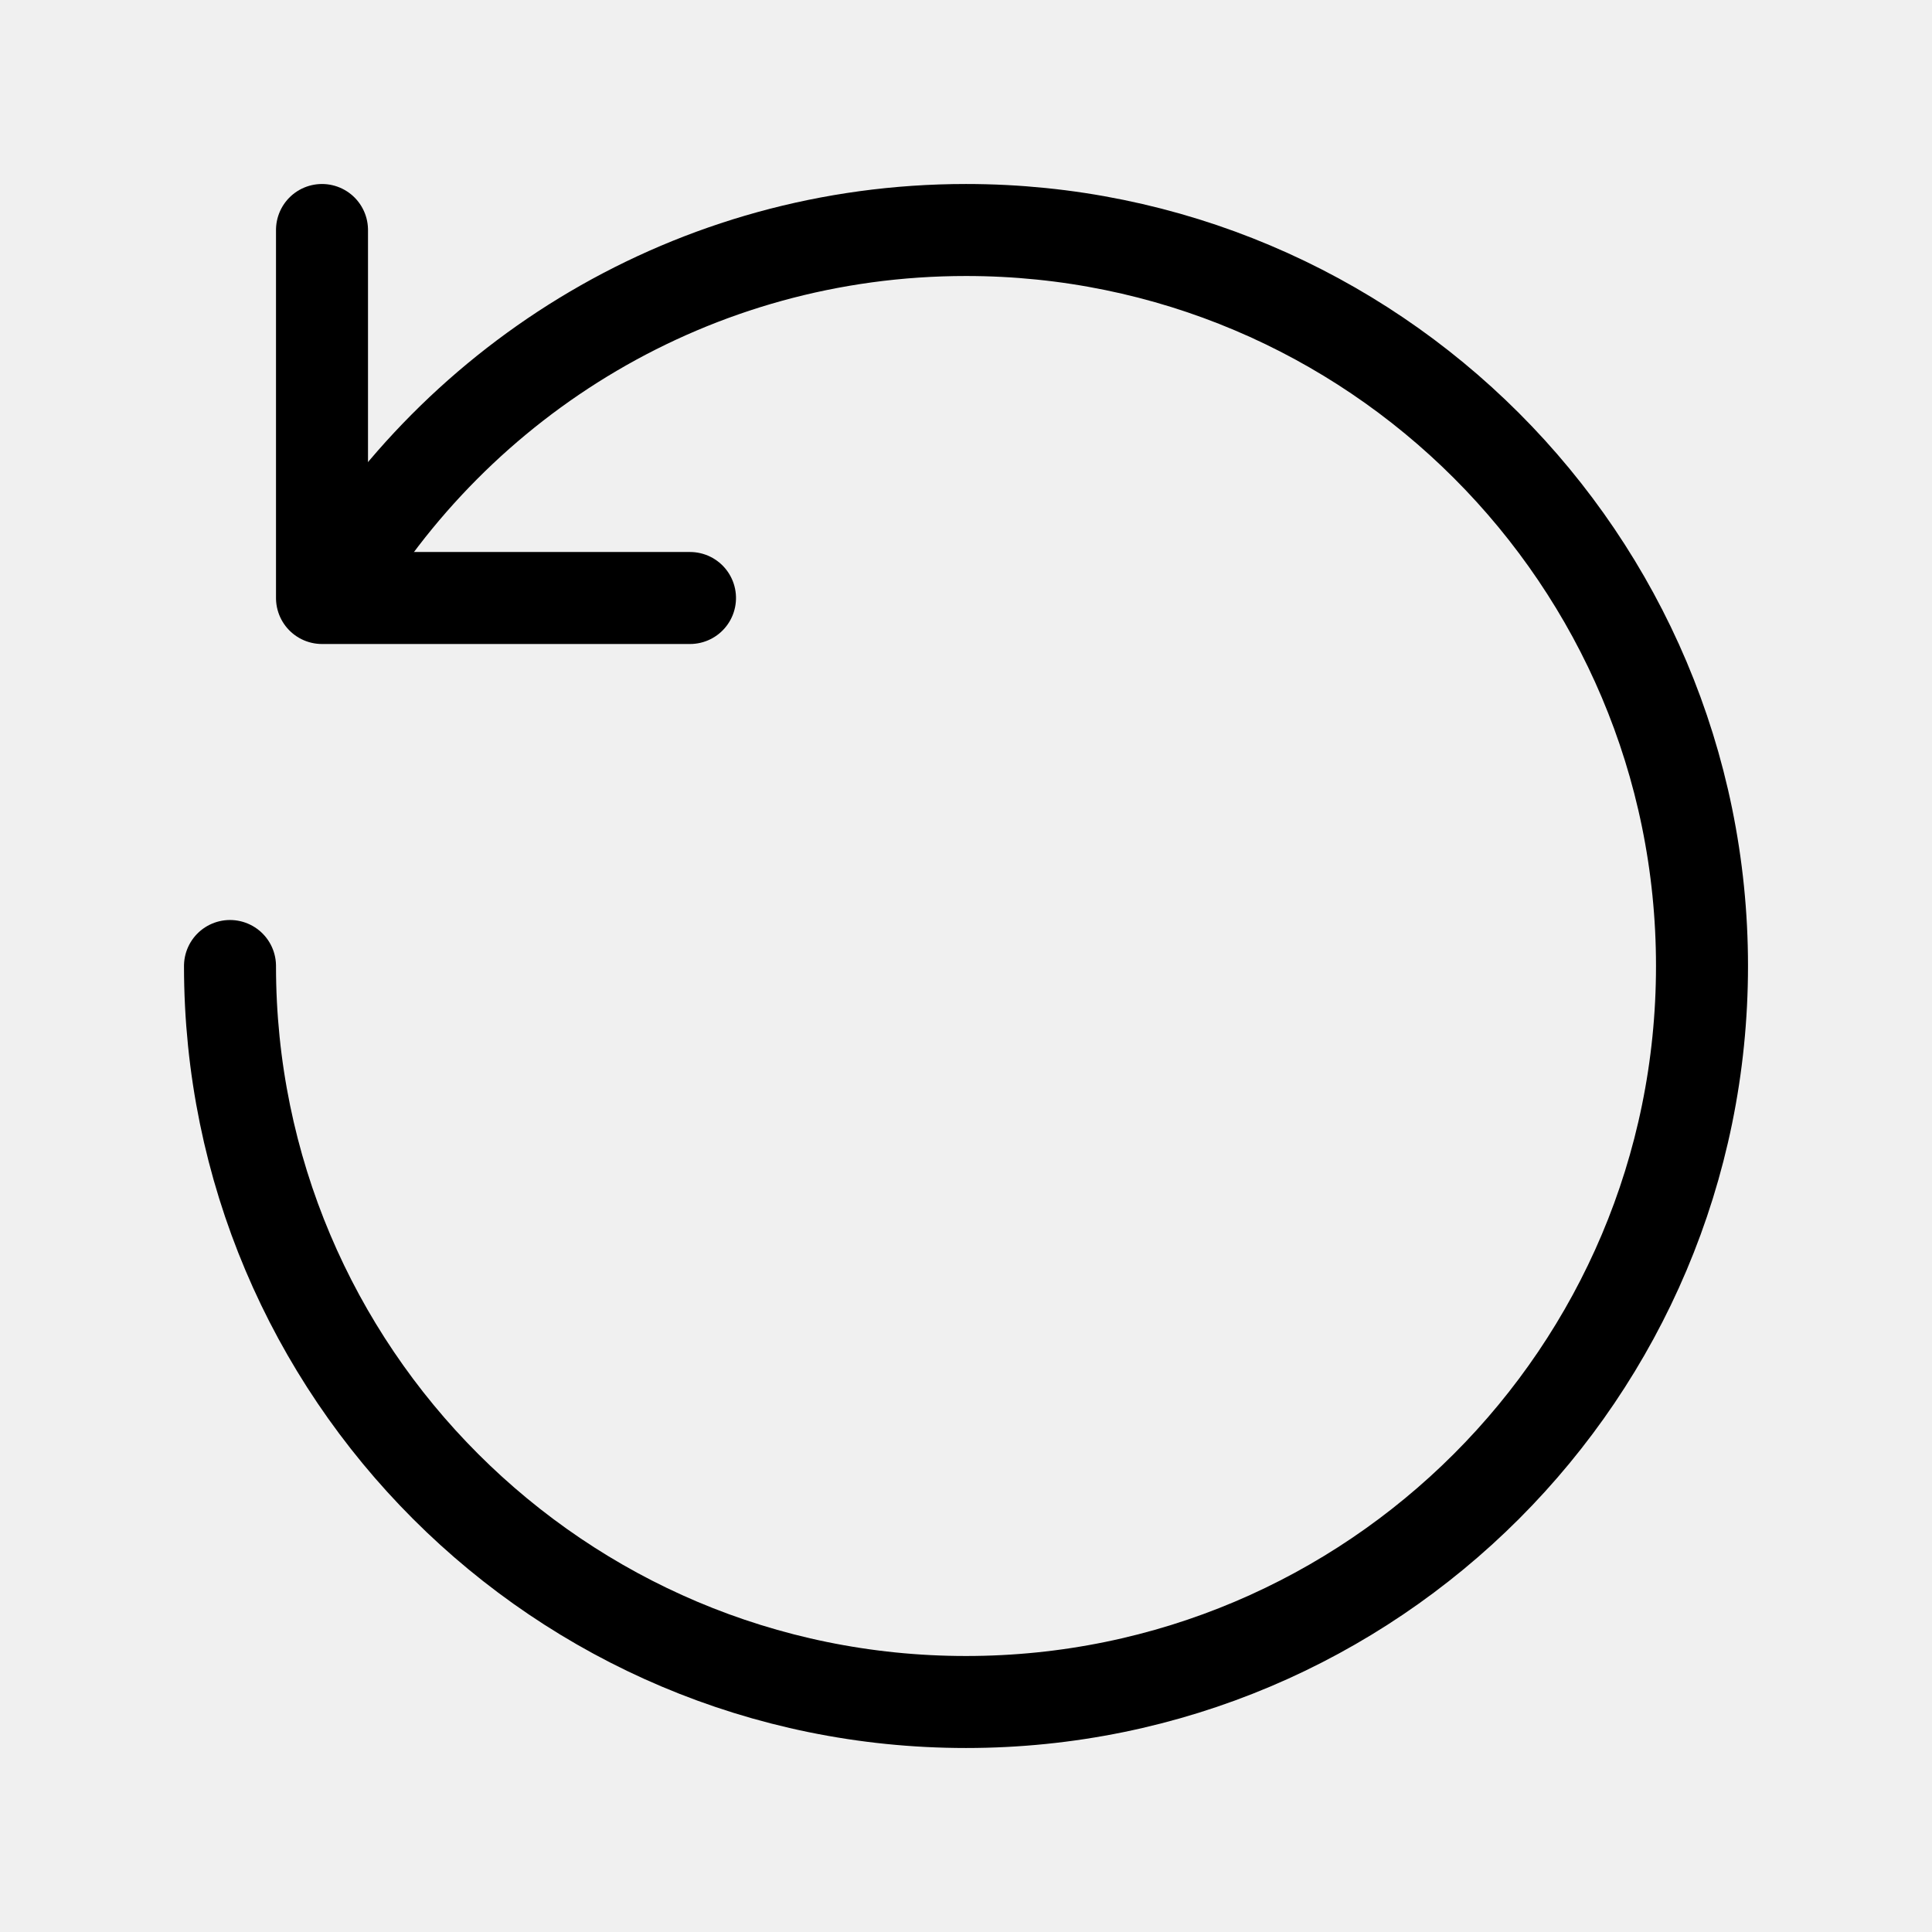
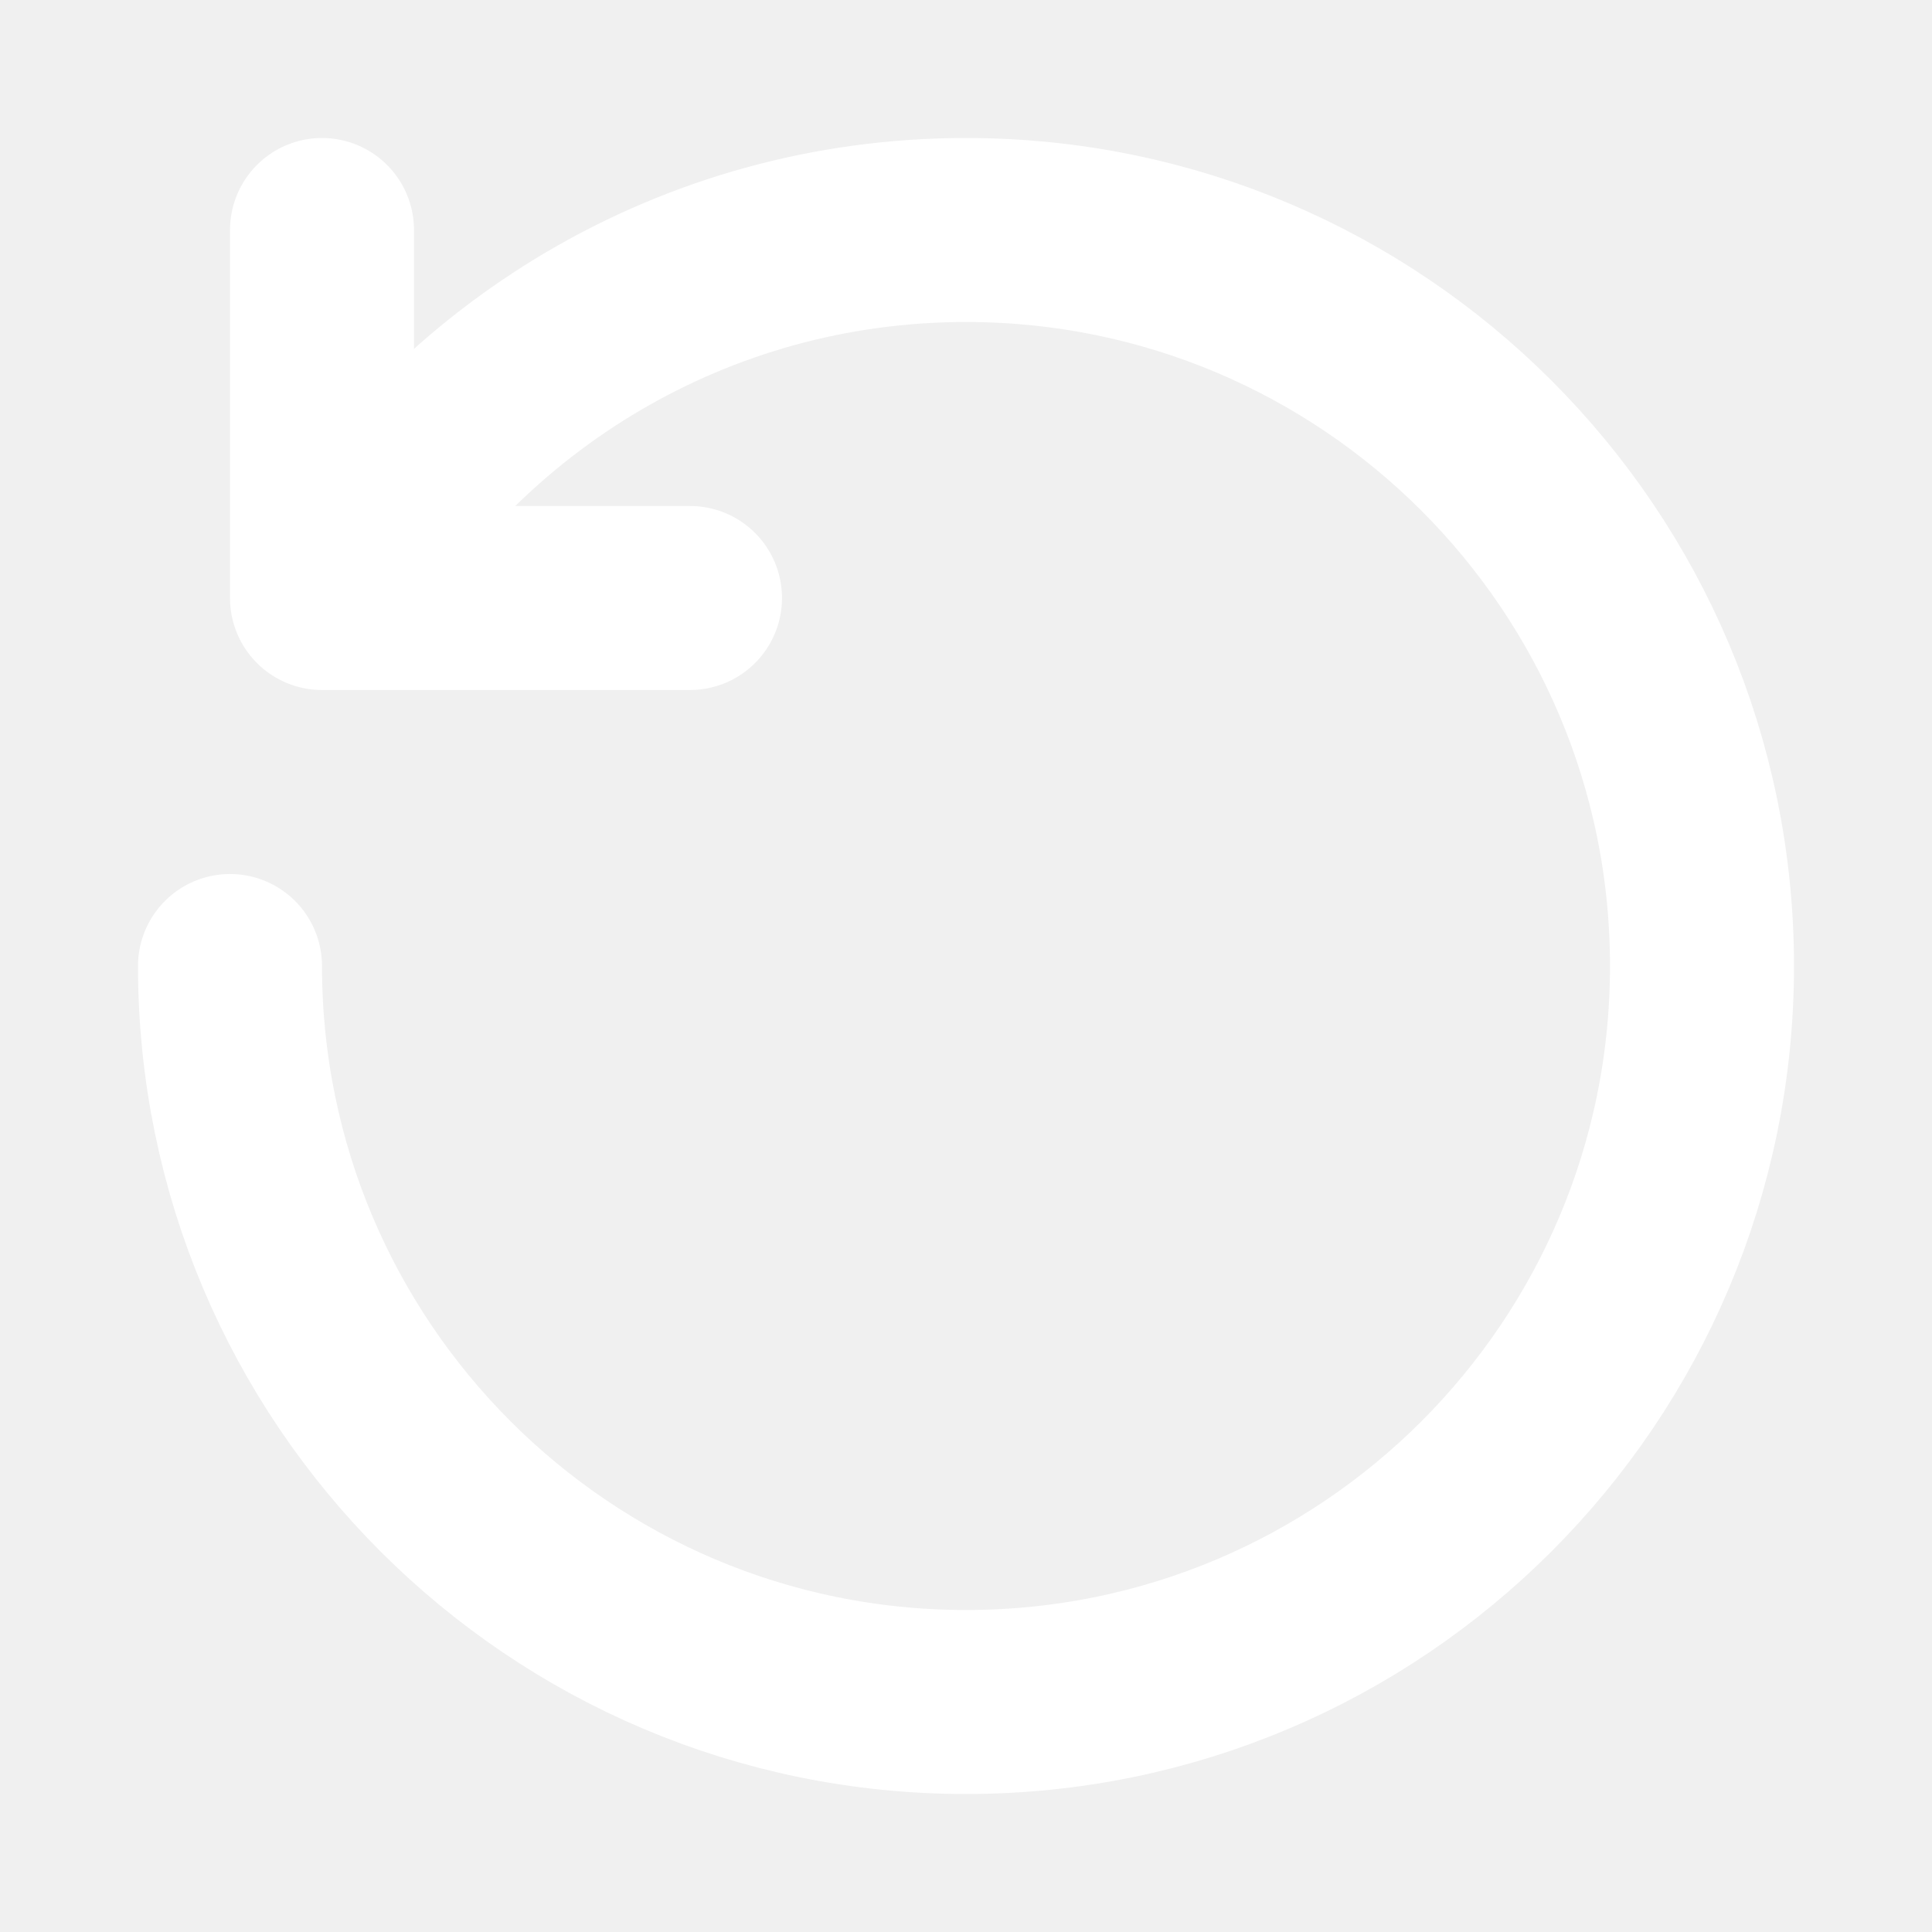
<svg xmlns="http://www.w3.org/2000/svg" width="24px" height="24px" viewBox="0 0 21 21">
-   <g fill="none" fill-rule="evenodd" stroke="#000000" stroke-linecap="round" stroke-linejoin="round" transform="matrix(0 1 1 0 2.5 2.5)">
+   <g fill="none" fill-rule="evenodd" stroke="#ffffff" stroke-width="2" stroke-linecap="round" stroke-linejoin="round" transform="matrix(0 1 1 0 2.5 2.5)">
    <path d="m3.987 1.078c-2.384 1.385-3.987 3.966-3.987 6.922 0 4.418 3.582 8 8 8s8-3.582 8-8-3.582-8-8-8" />
    <path d="m4 1v4h-4" transform="matrix(1 0 0 -1 0 6)" />
  </g>
</svg>
